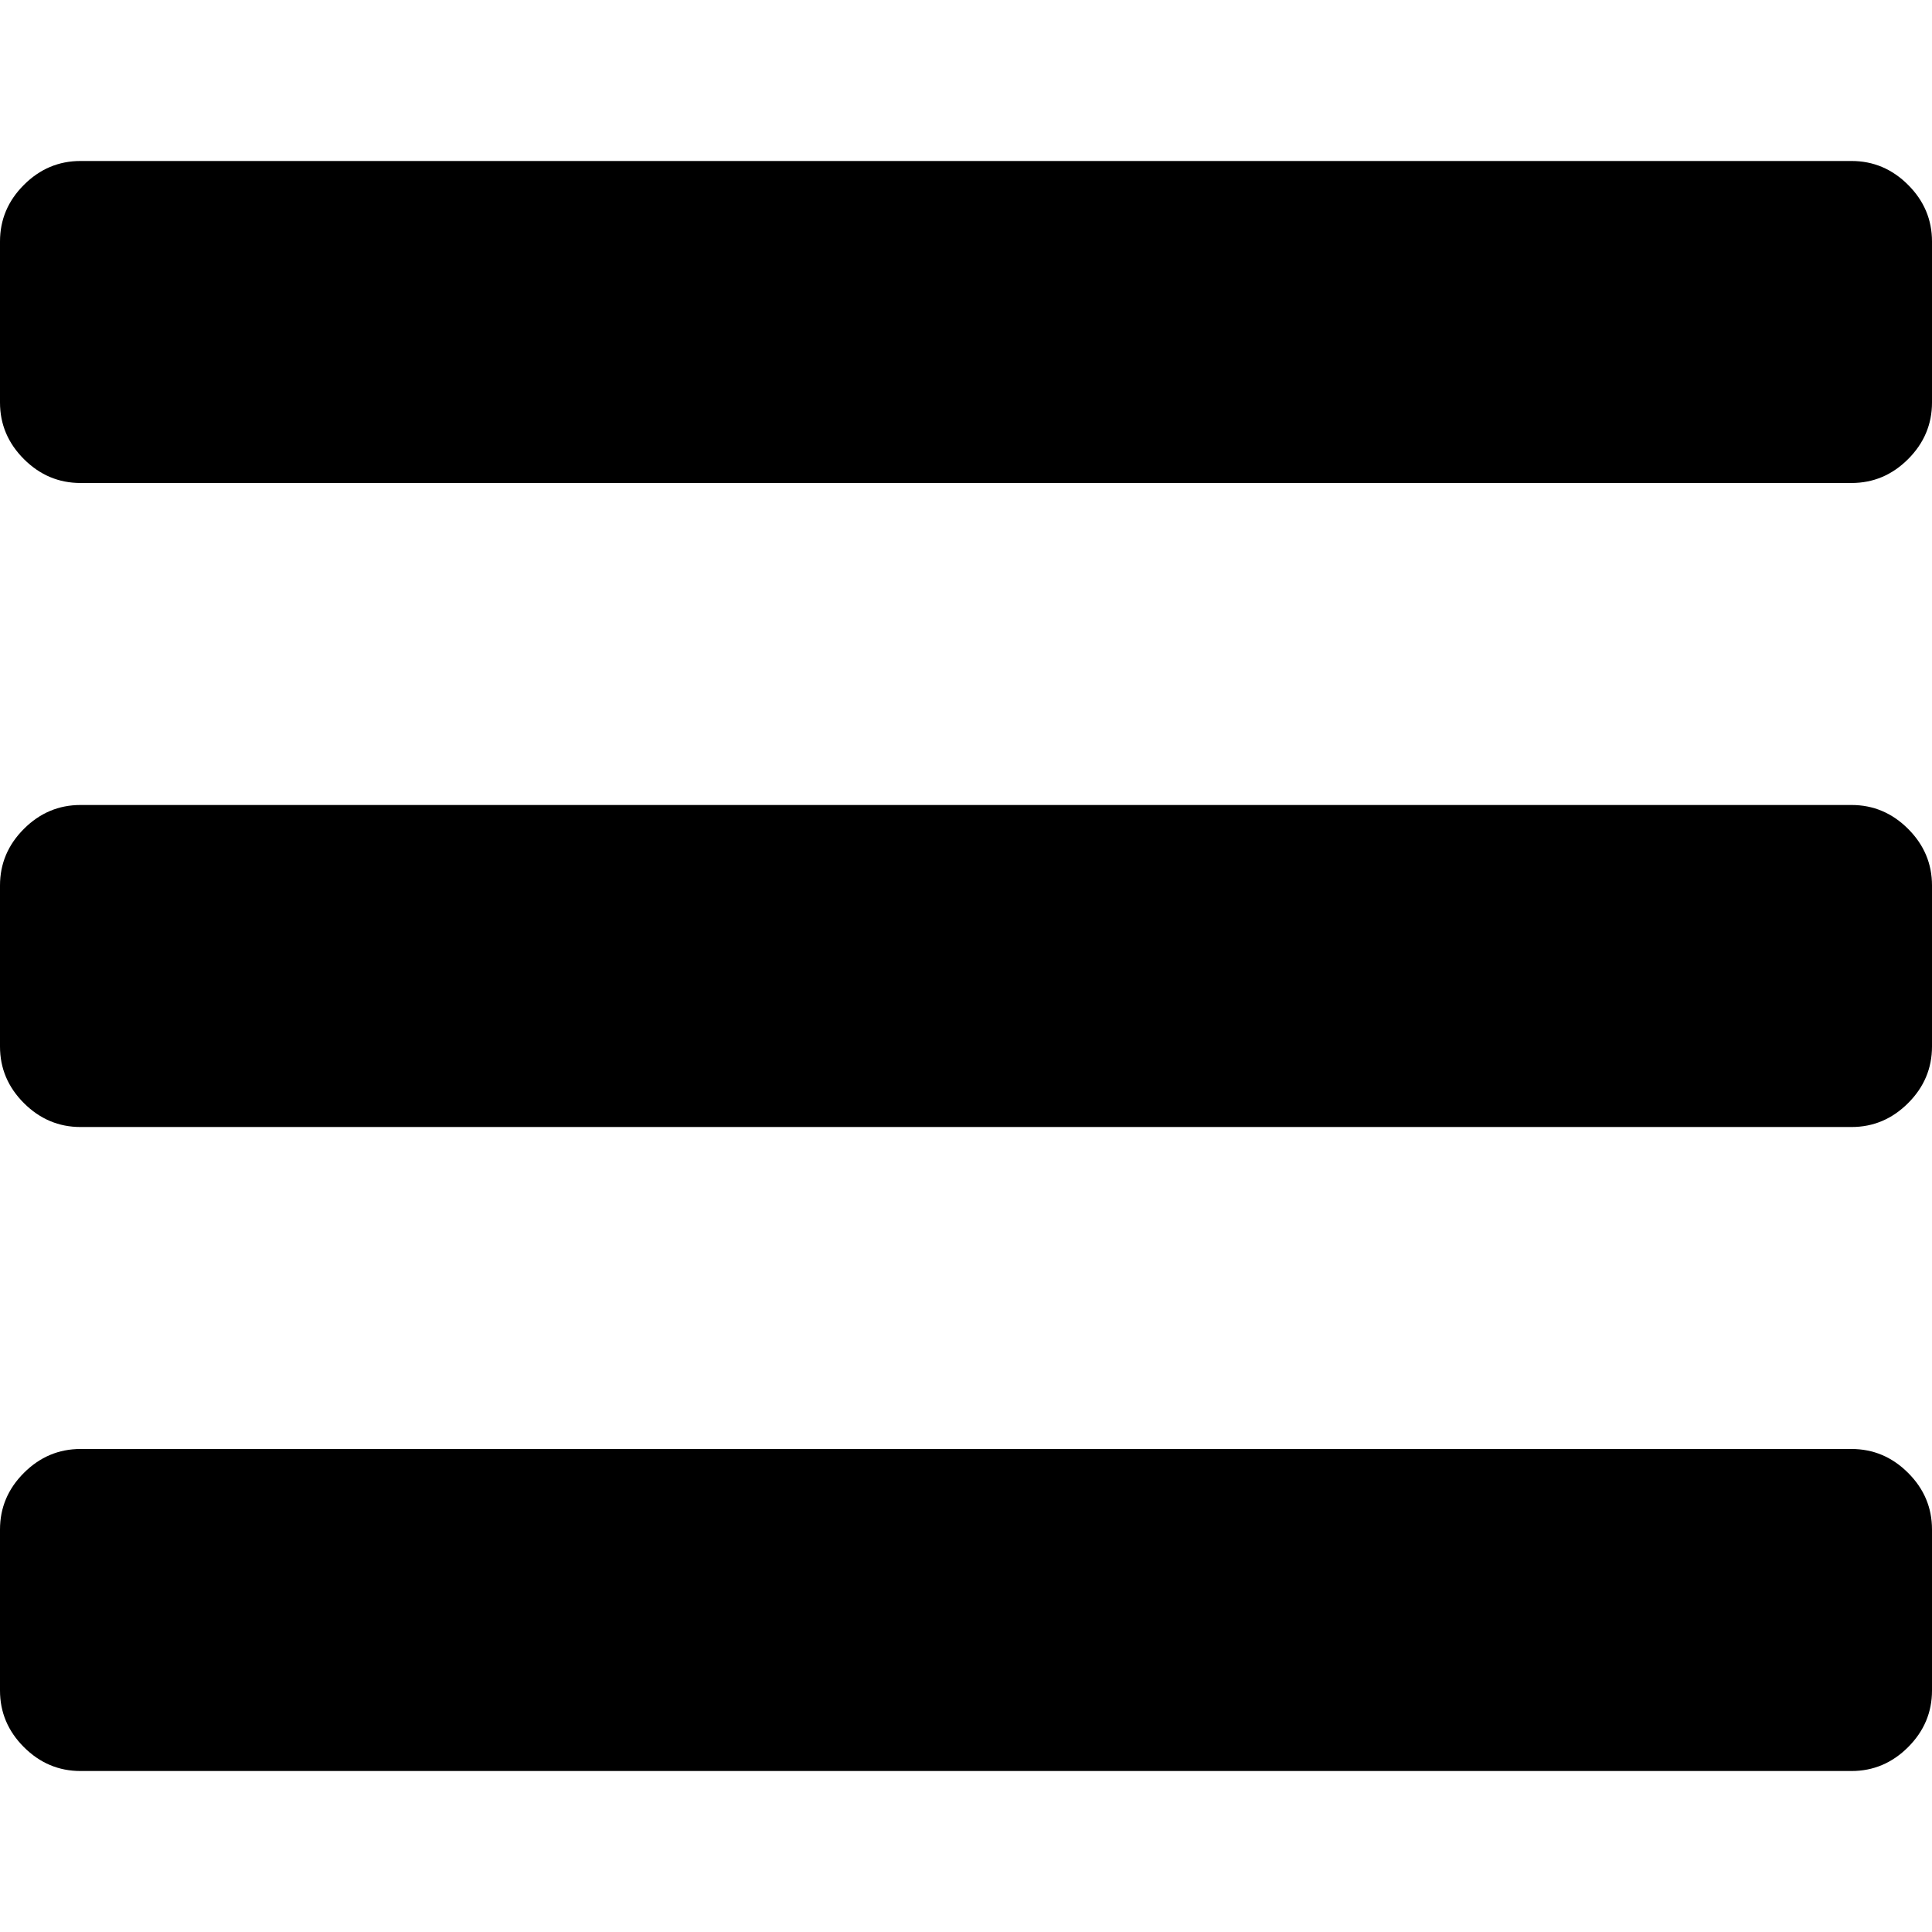
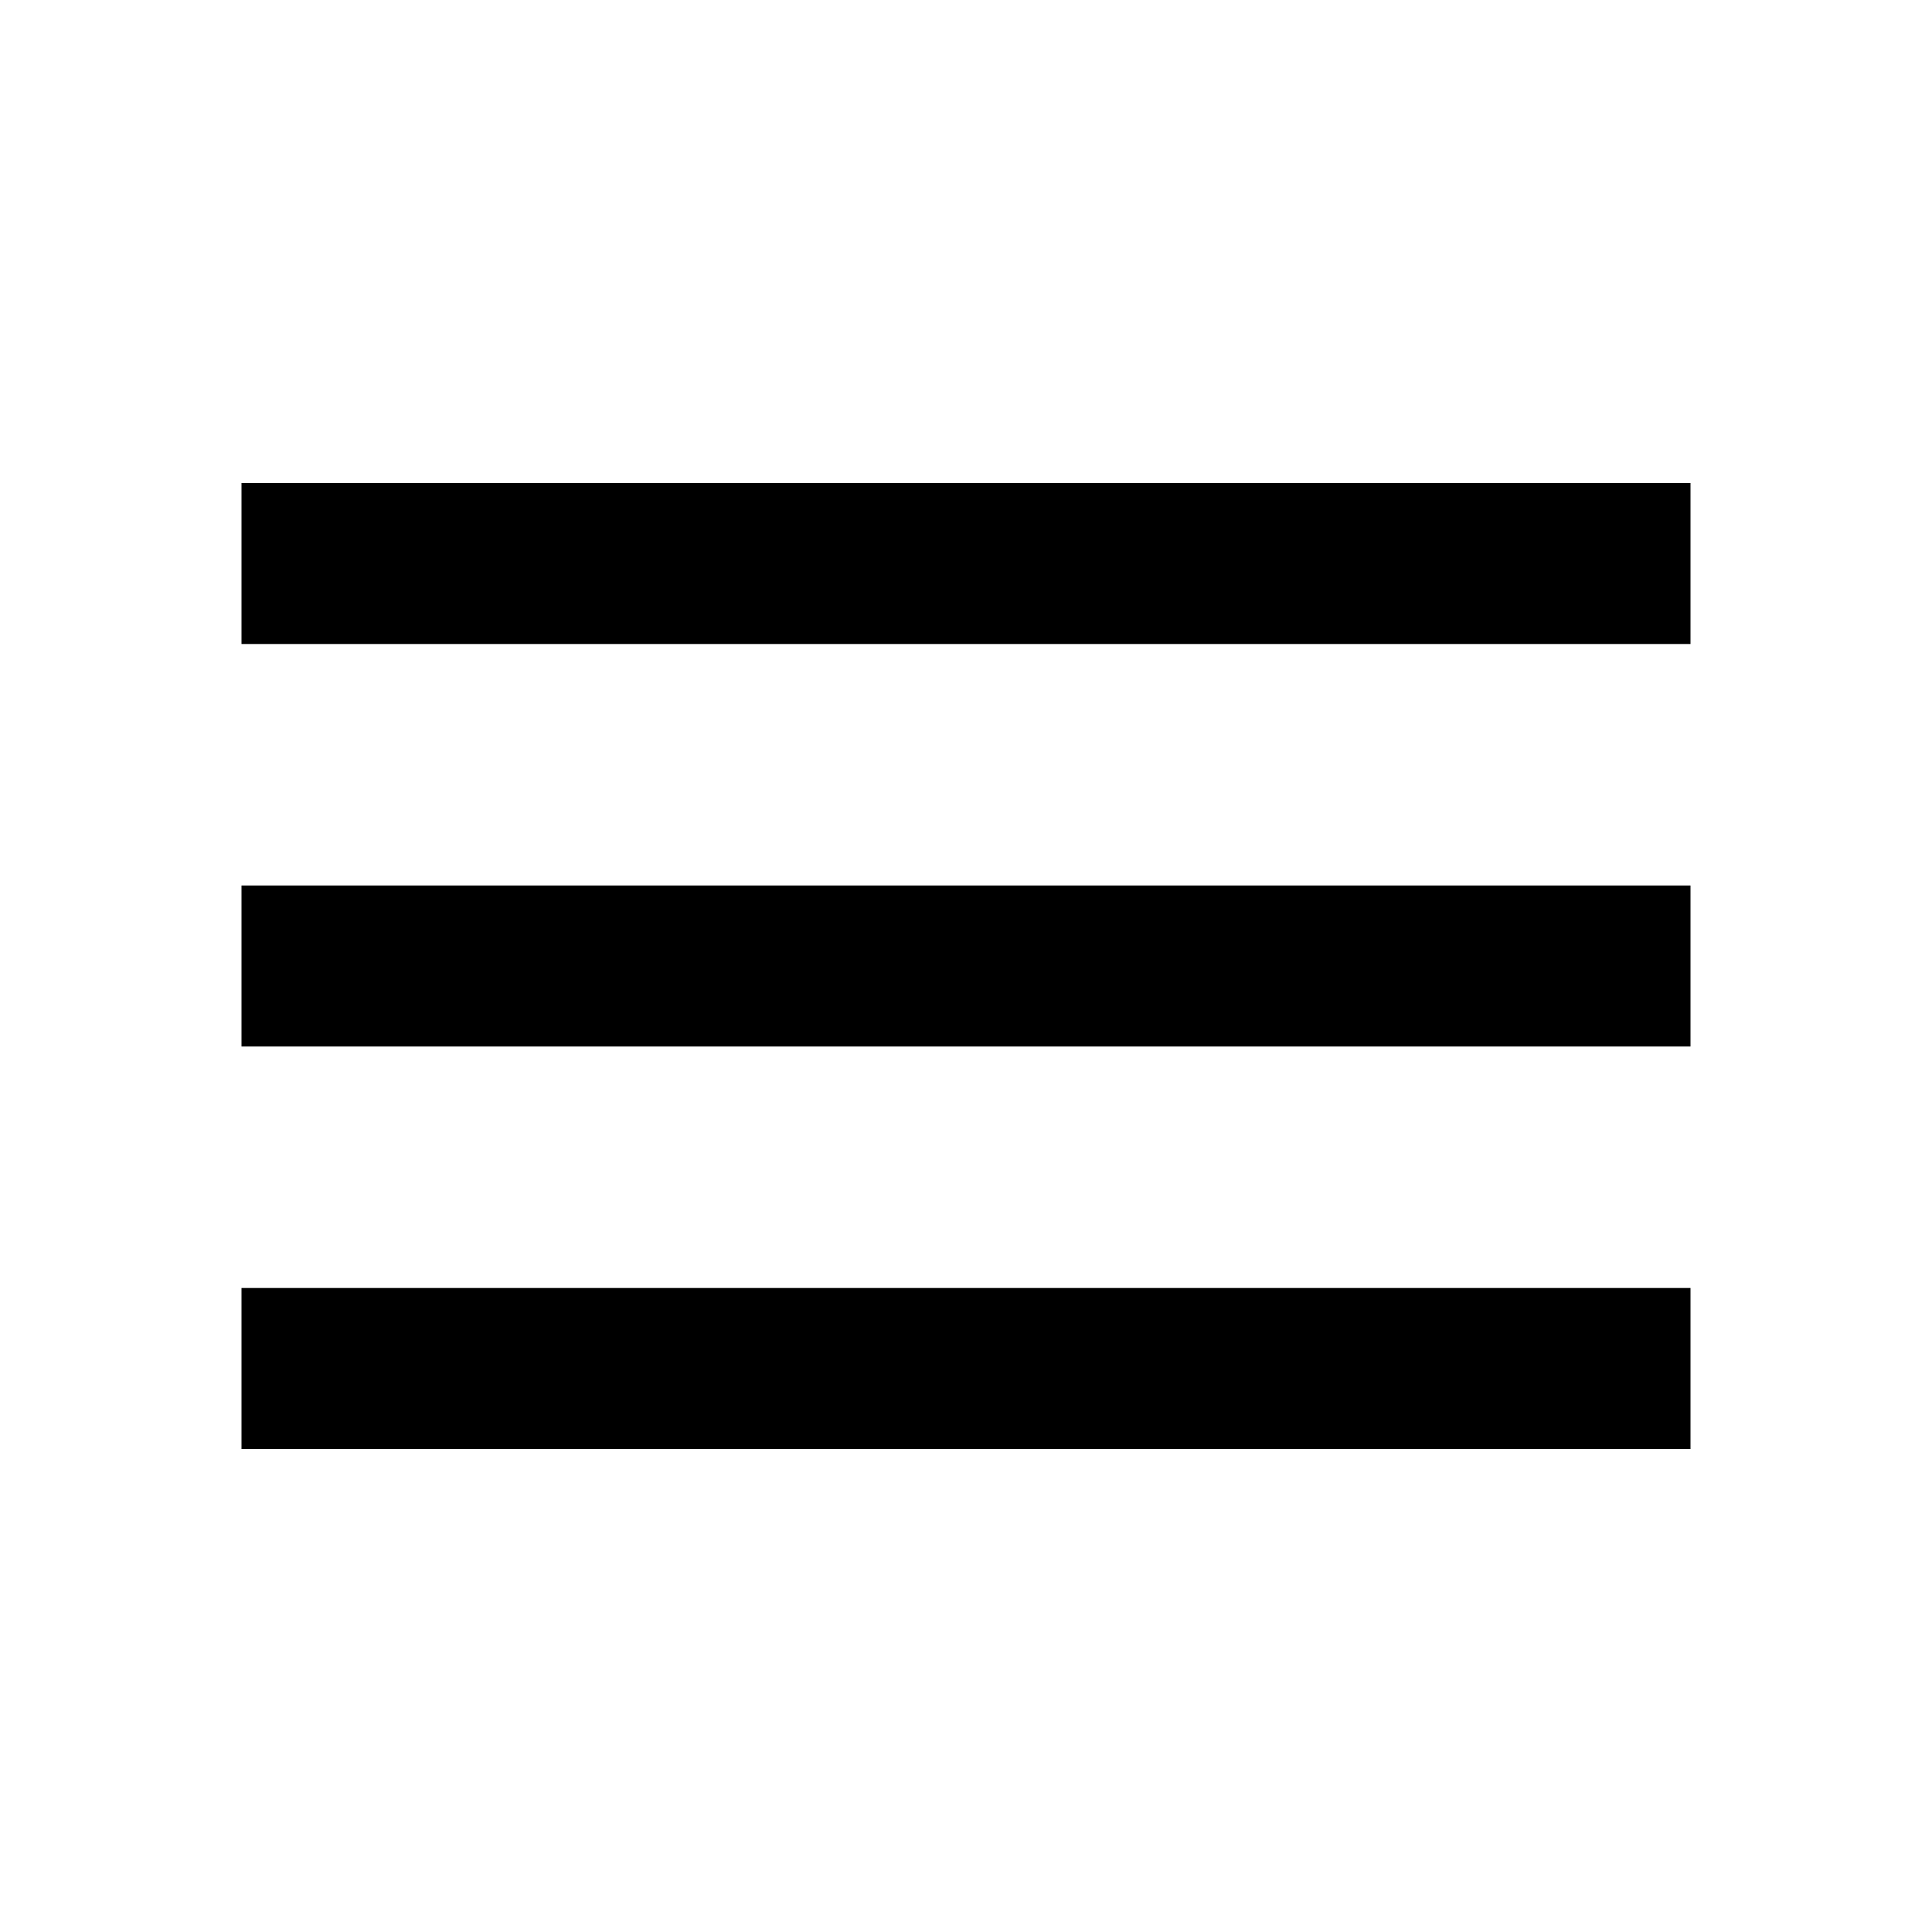
- <svg xmlns="http://www.w3.org/2000/svg" version="1.1" id="Capa_1" x="0px" y="0px" width="438.533px" height="438.533px" viewBox="0 0 438.533 438.533" style="enable-background:new 0 0 438.533 438.533;" xml:space="preserve">
-   <g>
-     <g>
-       <path d="M420.265,328.897H18.274c-4.952,0-9.235,1.813-12.851,5.428C1.807,337.938,0,342.224,0,347.172v36.548    c0,4.949,1.807,9.23,5.424,12.848c3.619,3.613,7.902,5.424,12.851,5.424h401.991c4.948,0,9.229-1.811,12.847-5.424    c3.614-3.617,5.421-7.898,5.421-12.848v-36.548c0-4.948-1.8-9.233-5.421-12.847C429.495,330.711,425.217,328.897,420.265,328.897z    " />
-       <path d="M433.112,41.968c-3.617-3.617-7.898-5.426-12.847-5.426H18.274c-4.952,0-9.235,1.809-12.851,5.426    C1.807,45.583,0,49.866,0,54.813V91.36c0,4.949,1.807,9.229,5.424,12.847c3.619,3.618,7.902,5.424,12.851,5.424h401.991    c4.948,0,9.229-1.807,12.847-5.424c3.614-3.617,5.421-7.898,5.421-12.847V54.813C438.533,49.866,436.729,45.583,433.112,41.968z" />
-       <path d="M420.265,182.72H18.274c-4.952,0-9.235,1.809-12.851,5.426C1.807,191.761,0,196.044,0,200.992v36.547    c0,4.948,1.807,9.236,5.424,12.847c3.619,3.614,7.902,5.428,12.851,5.428h401.991c4.948,0,9.229-1.813,12.847-5.428    c3.614-3.61,5.421-7.898,5.421-12.847v-36.547c0-4.948-1.807-9.231-5.421-12.847C429.495,184.528,425.217,182.72,420.265,182.72z" />
-     </g>
-   </g>
-   <g>
- </g>
-   <g>
- </g>
-   <g>
- </g>
-   <g>
- </g>
-   <g>
- </g>
-   <g>
- </g>
-   <g>
- </g>
-   <g>
- </g>
-   <g>
- </g>
-   <g>
- </g>
-   <g>
- </g>
-   <g>
- </g>
-   <g>
- </g>
-   <g>
- </g>
-   <g>
- </g>
+ <svg xmlns="http://www.w3.org/2000/svg" fill="#000000" height="24" viewBox="0 0 24 24" width="24">
+   <path d="M0 0h24v24H0z" fill="none" />
+   <path d="M3 18h18v-2H3v2zm0-5h18v-2H3v2zm0-7v2h18V6H3z" />
</svg>
